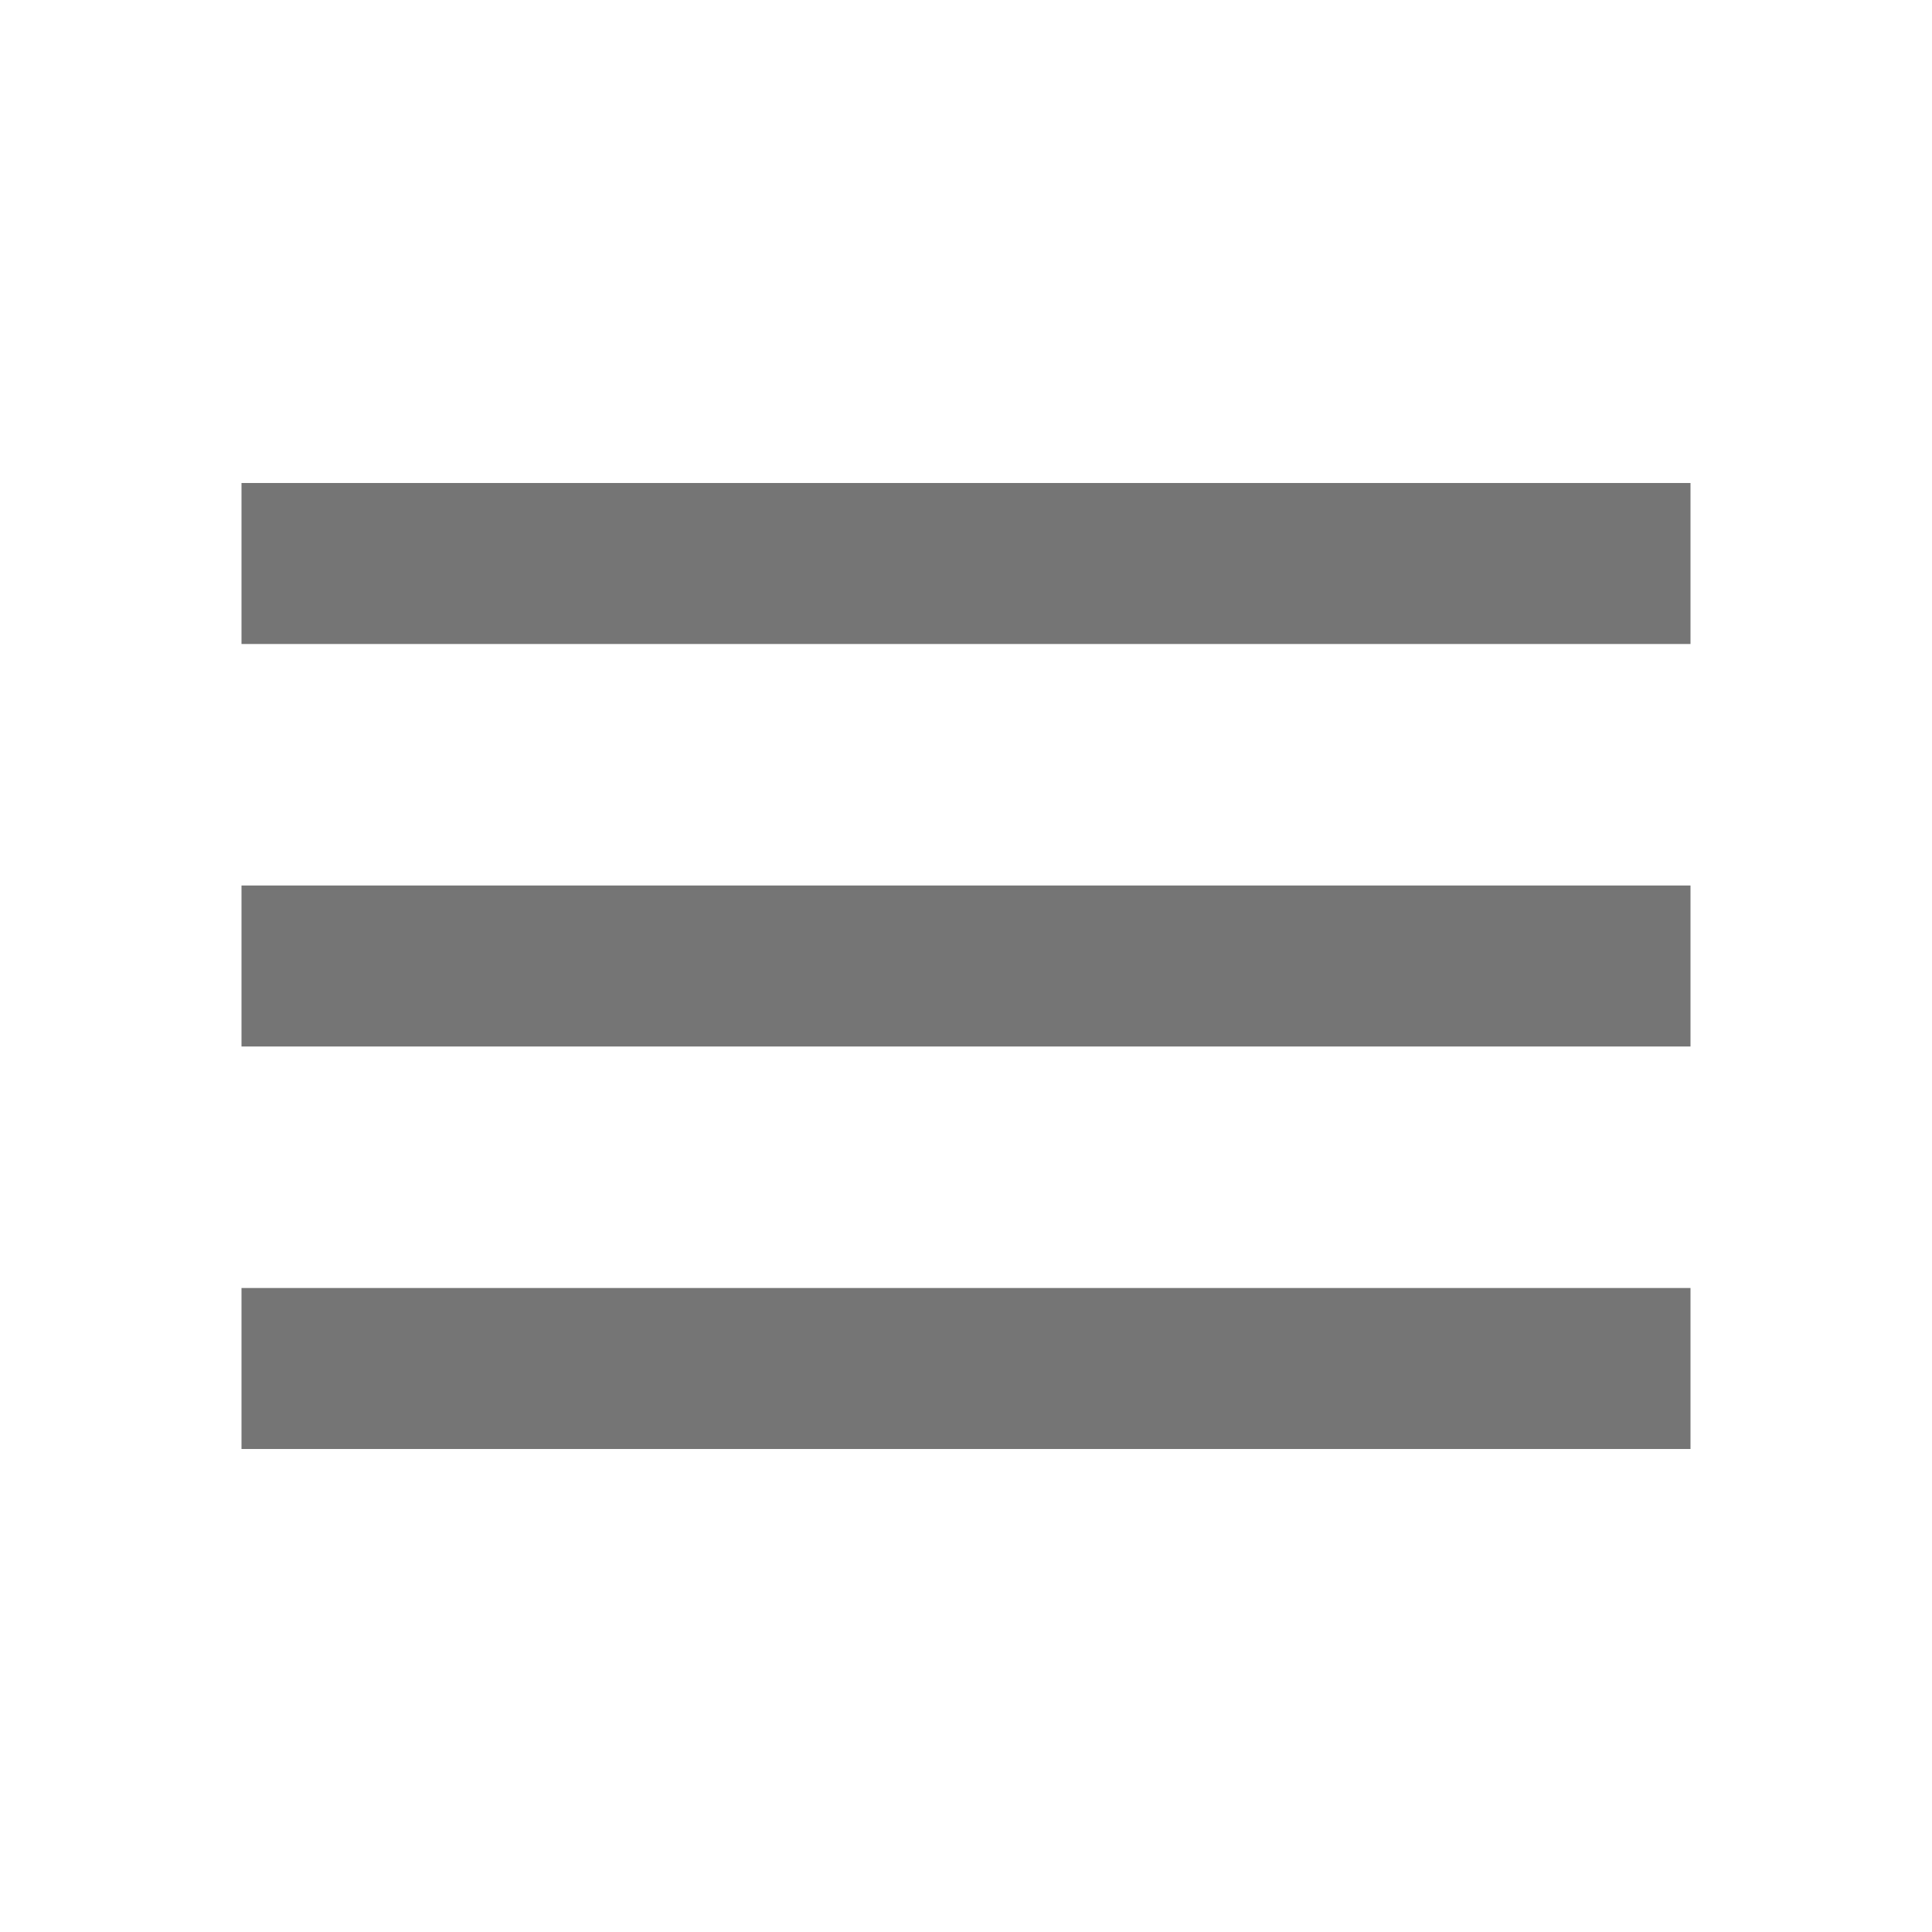
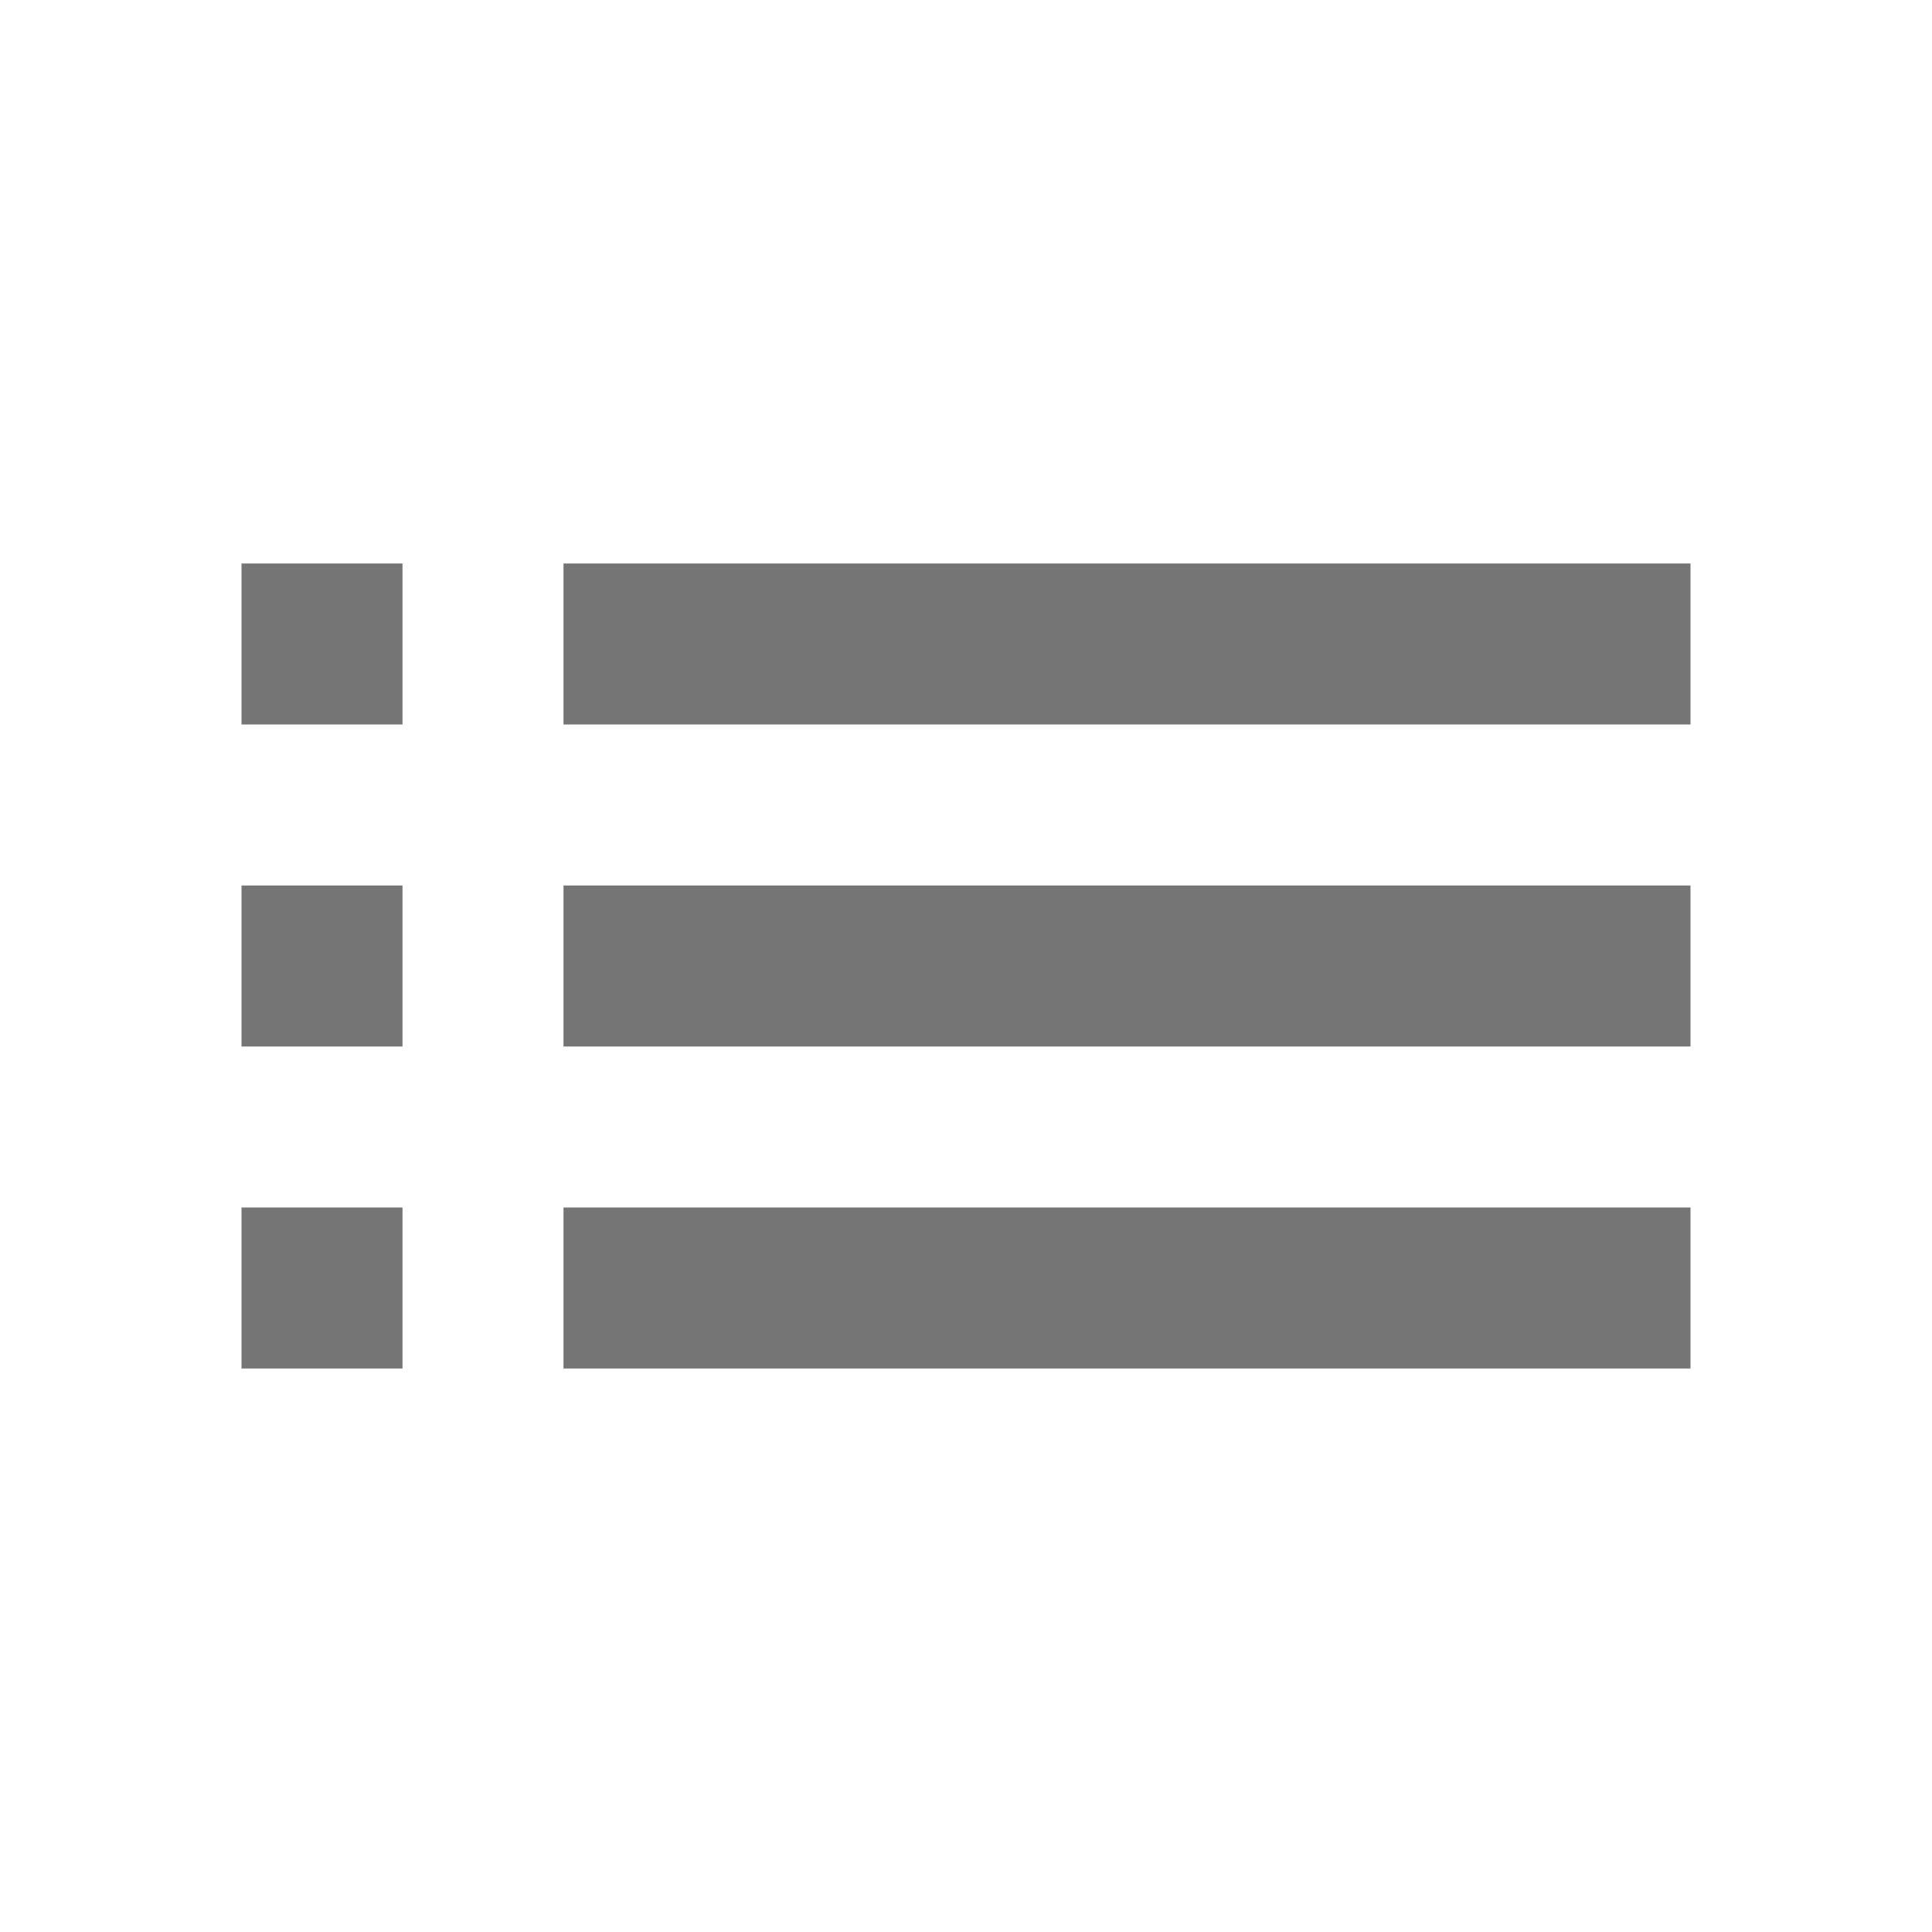
<svg xmlns="http://www.w3.org/2000/svg" fill="#757575" height="36" viewBox="0 0 24 24" width="36">
+   <path d="M3 13h2v-2H3v2zm0 4h2v-2H3v2zm0-8h2V7H3v2zm4 4h14v-2H7v2zm0 4h14v-2H7v2zM7 7v2h14V7H7z" />
  <path d="M0 0h24v24H0z" fill="none" />
-   <path d="M3 18h18v-2H3v2zm0-5h18v-2H3v2zm0-7v2h18V6H3z" />
</svg>
